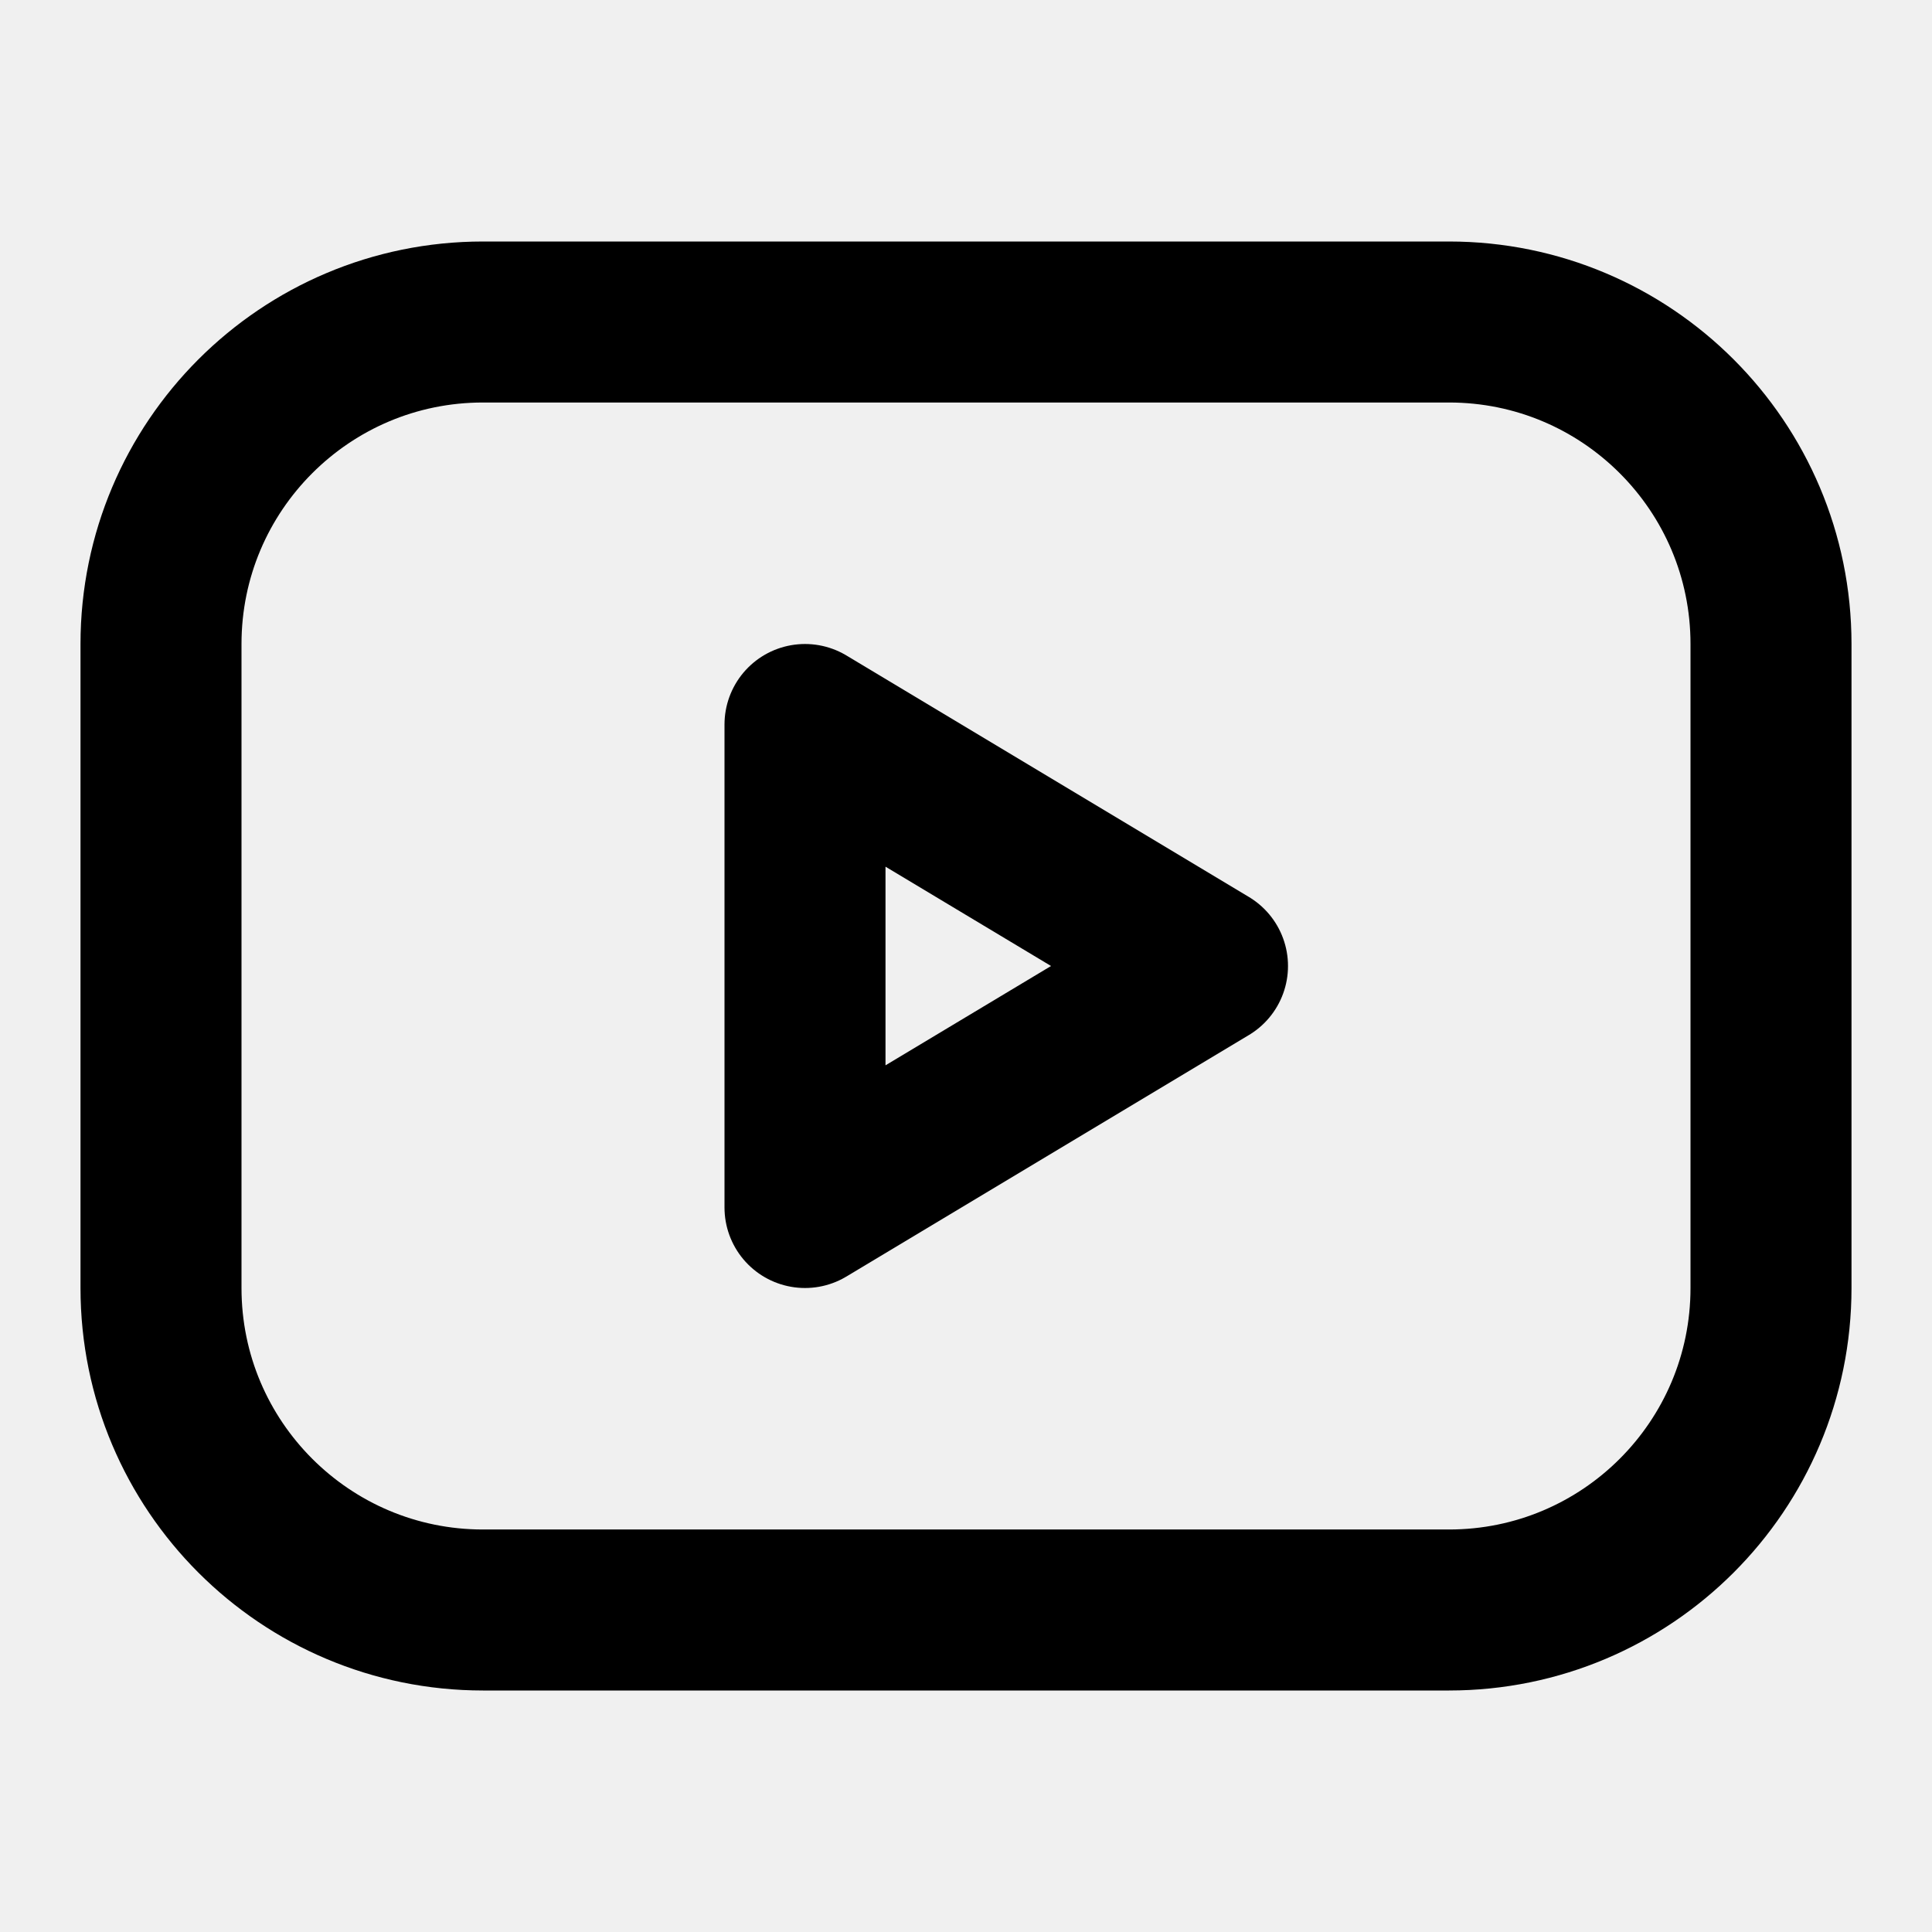
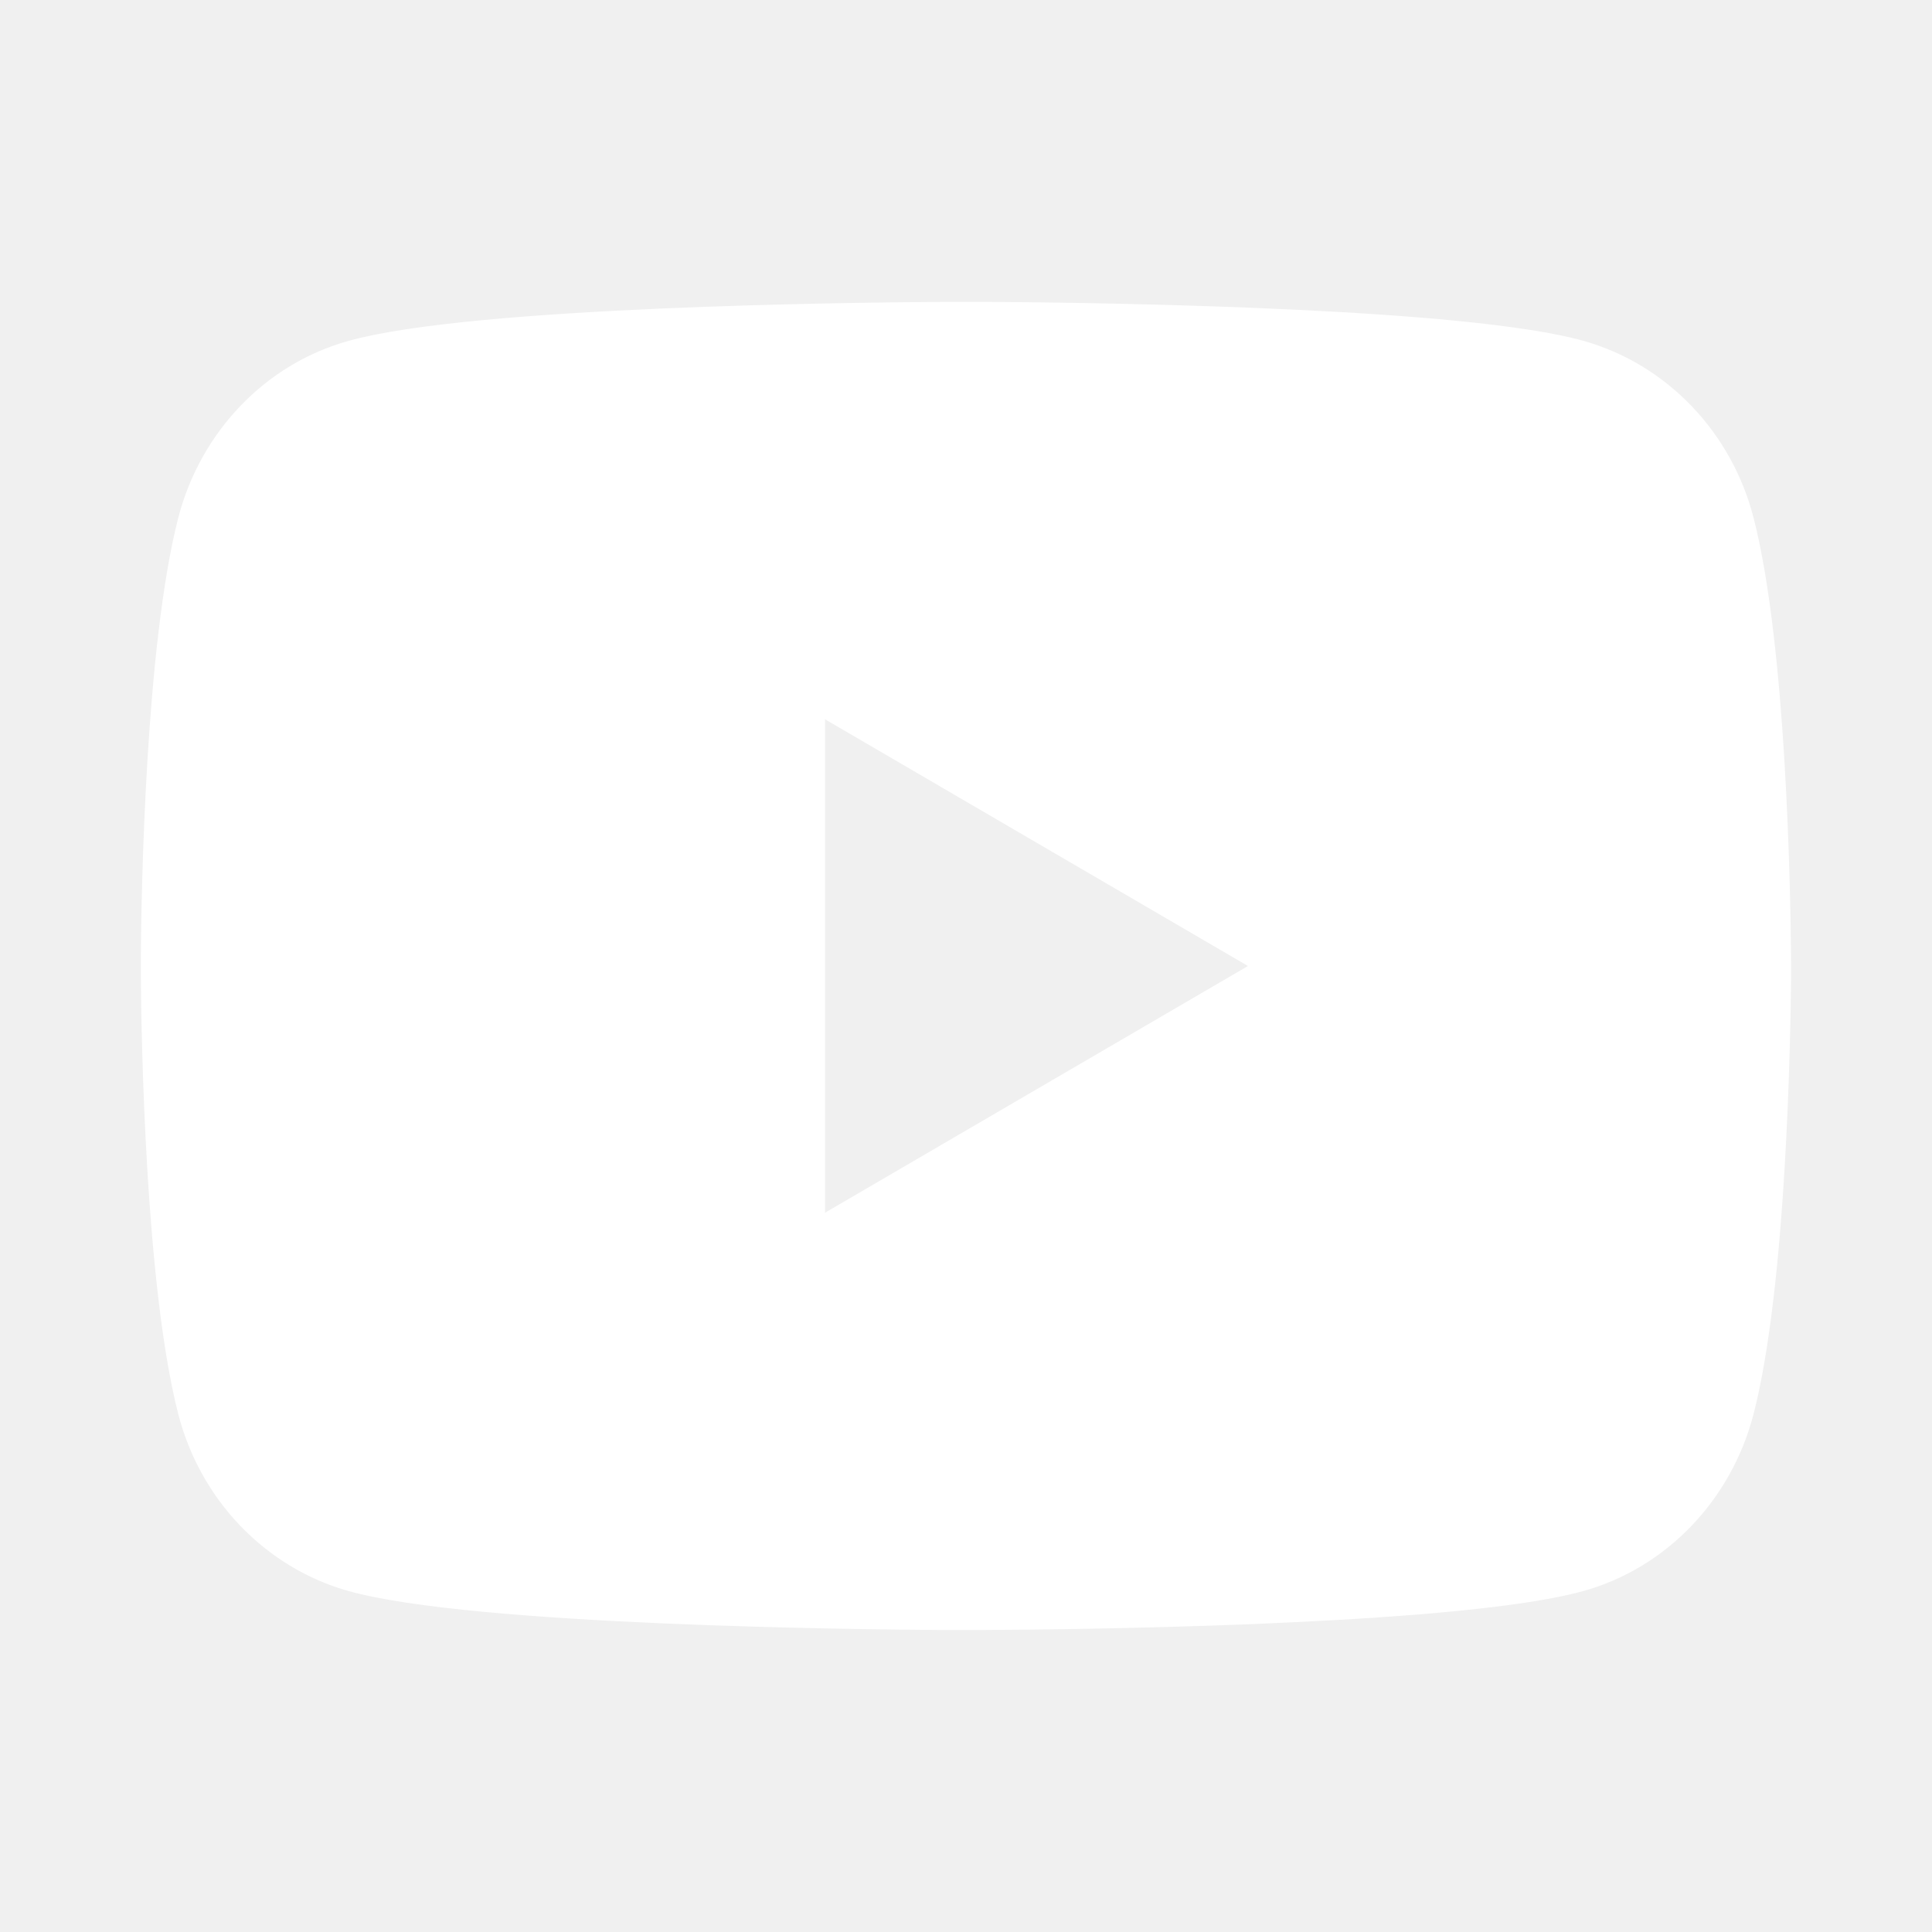
- <svg xmlns="http://www.w3.org/2000/svg" width="24" height="24" viewBox="0 0 24 24" fill="none" stroke="currentColor" stroke-width="2" stroke-linecap="round" stroke-linejoin="round" class="icon icon-tabler icons-tabler-outline icon-tabler-brand-youtube">
-   <path stroke="none" d="M0 0h24v24H0z" fill="none" />
-   <path d="M2 8a4 4 0 0 1 4 -4h12a4 4 0 0 1 4 4v8a4 4 0 0 1 -4 4h-12a4 4 0 0 1 -4 -4v-8" />
-   <path d="M10 9l5 3l-5 3l0 -6" />
+ <svg xmlns="http://www.w3.org/2000/svg" width="24" height="24" viewBox="0 0 24 24">
+   <path fill="#fff" d="M12.244 4c.534.003 1.87.016 3.29.073l.504.022c1.429.067 2.857.183 3.566.38c.945.266 1.687 1.04 1.938 2.022c.4 1.56.45 4.602.456 5.339l.001.152v.174c-.007.737-.057 3.78-.457 5.339c-.254.985-.997 1.76-1.938 2.022c-.709.197-2.137.313-3.566.38l-.504.023c-1.42.056-2.756.07-3.29.072l-.235.001h-.255c-1.13-.007-5.856-.058-7.36-.476c-.944-.266-1.687-1.04-1.938-2.022c-.4-1.56-.45-4.602-.456-5.339v-.326c.006-.737.056-3.78.456-5.339c.254-.985.997-1.76 1.939-2.021c1.503-.419 6.23-.47 7.36-.476zM9.999 8.5v7l6-3.5z" stroke-width="0.5" stroke="#fff" />
</svg>
